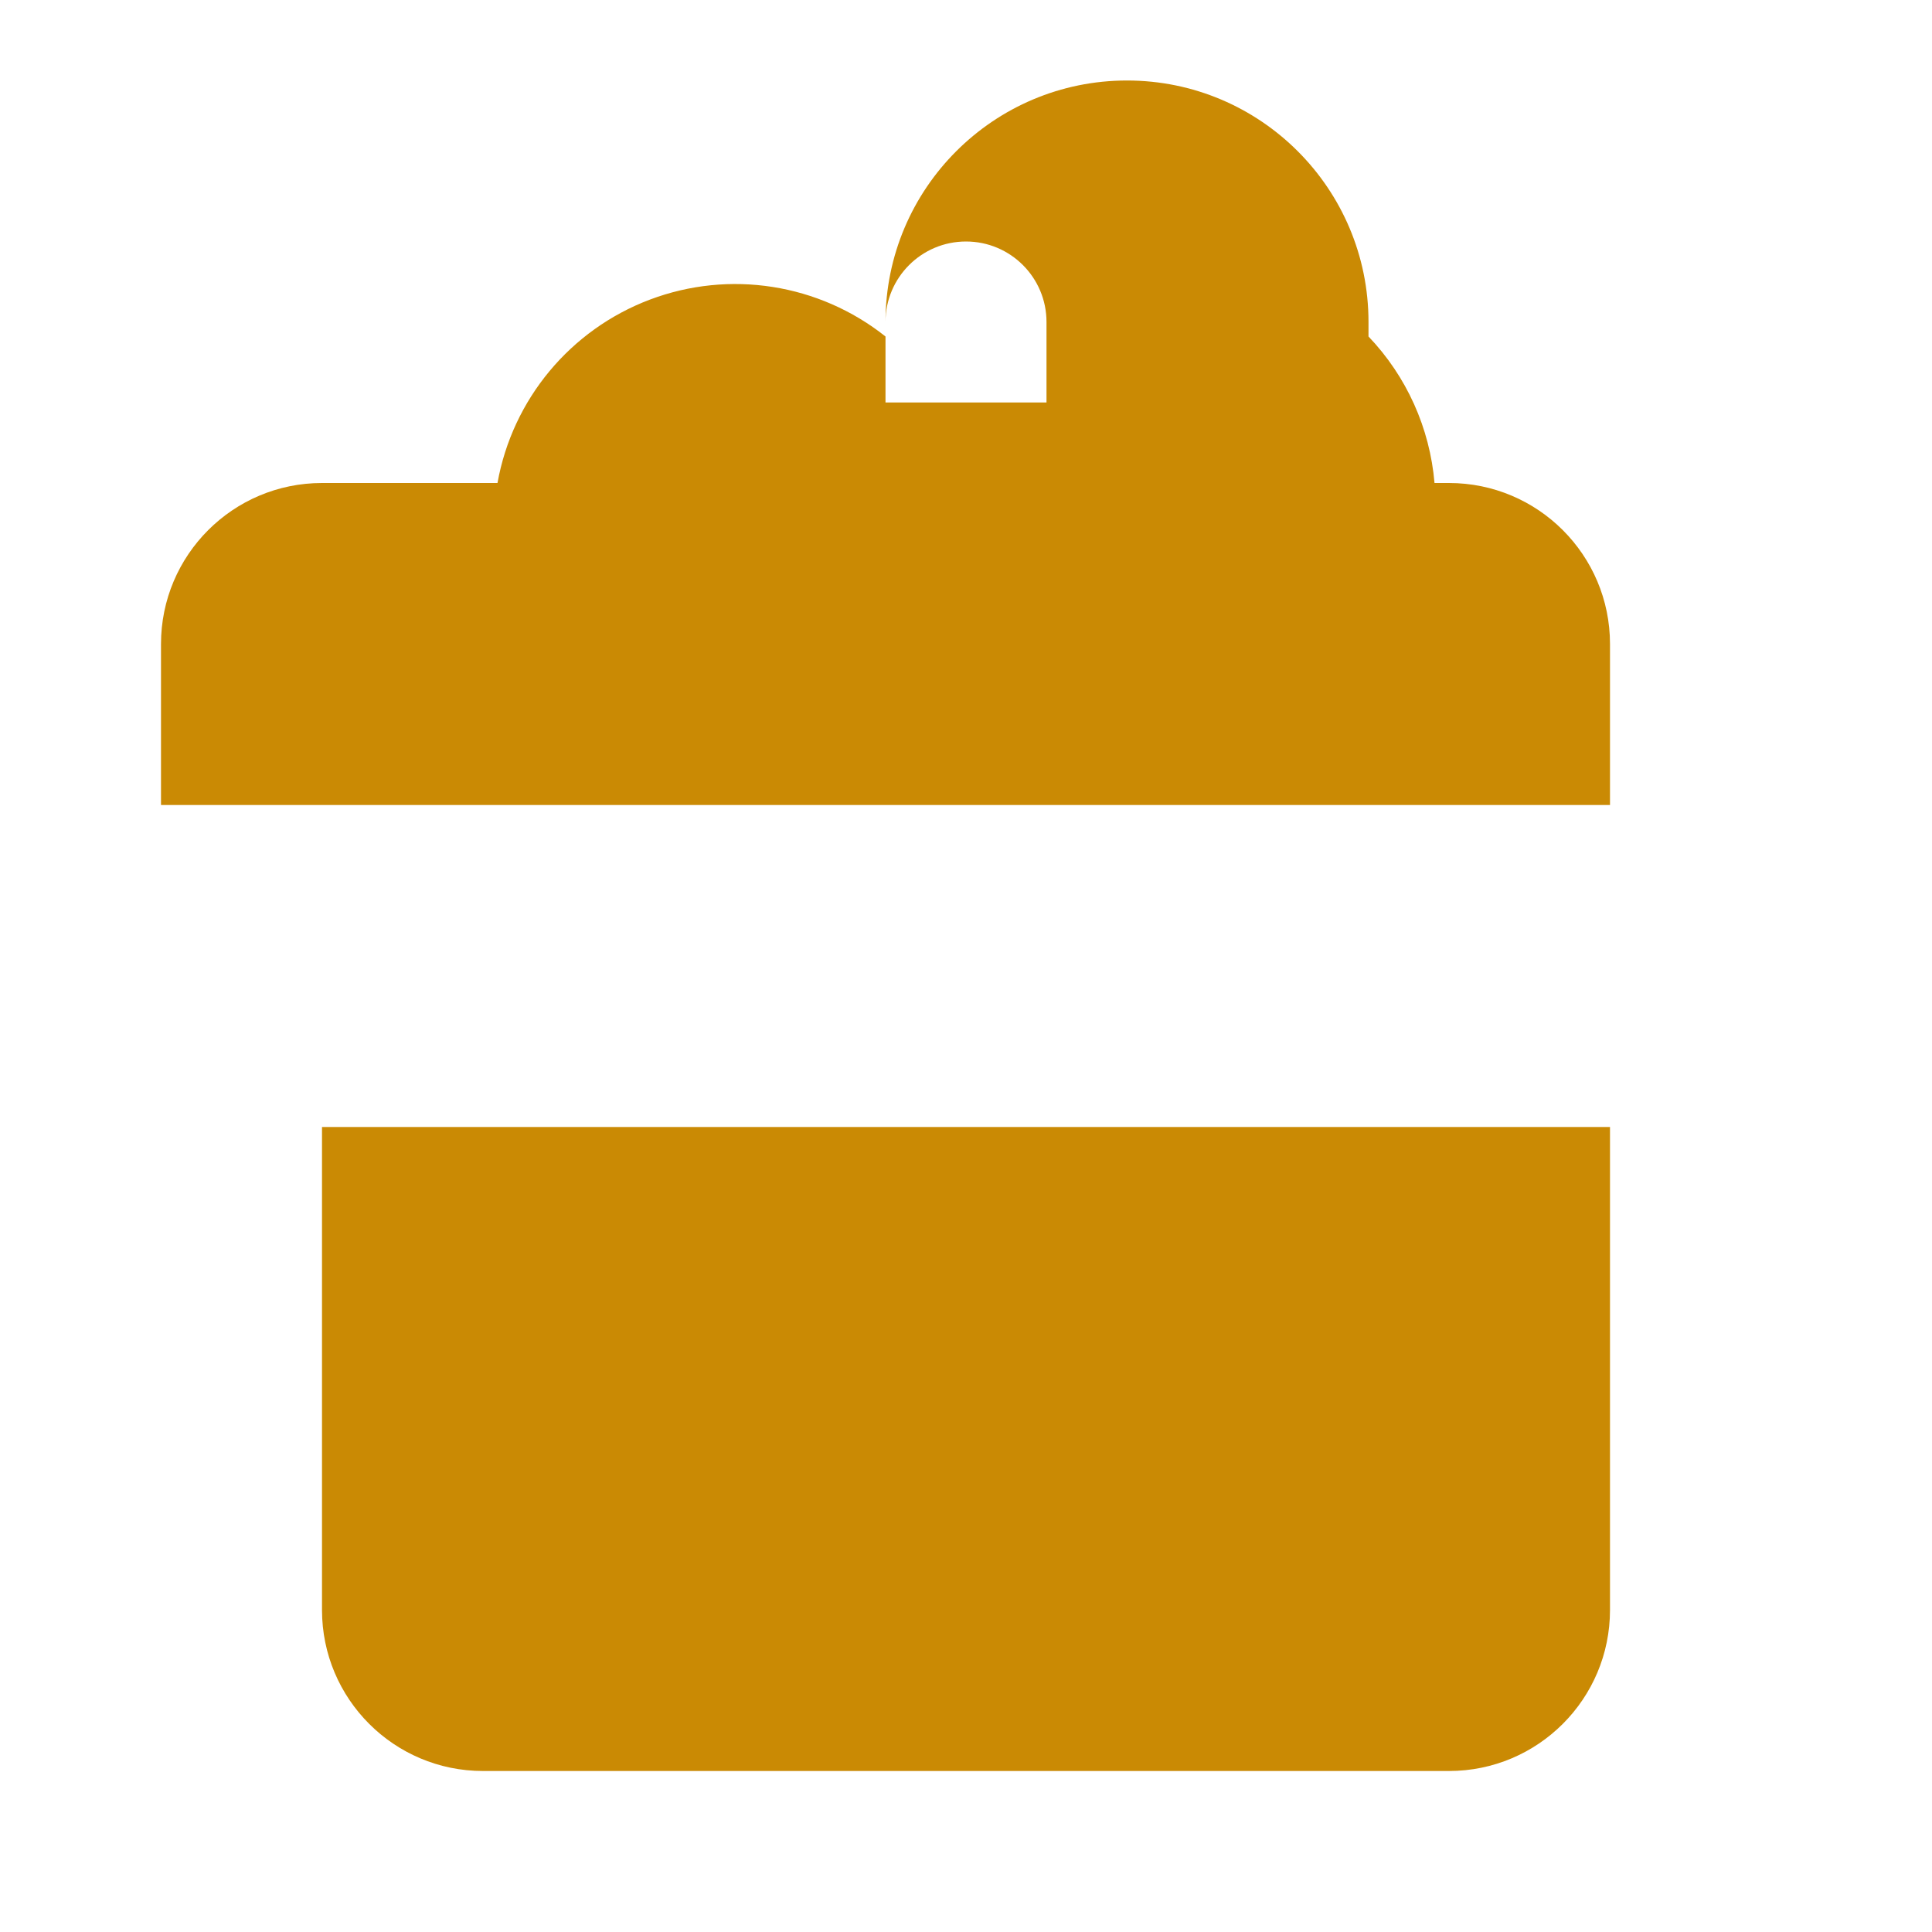
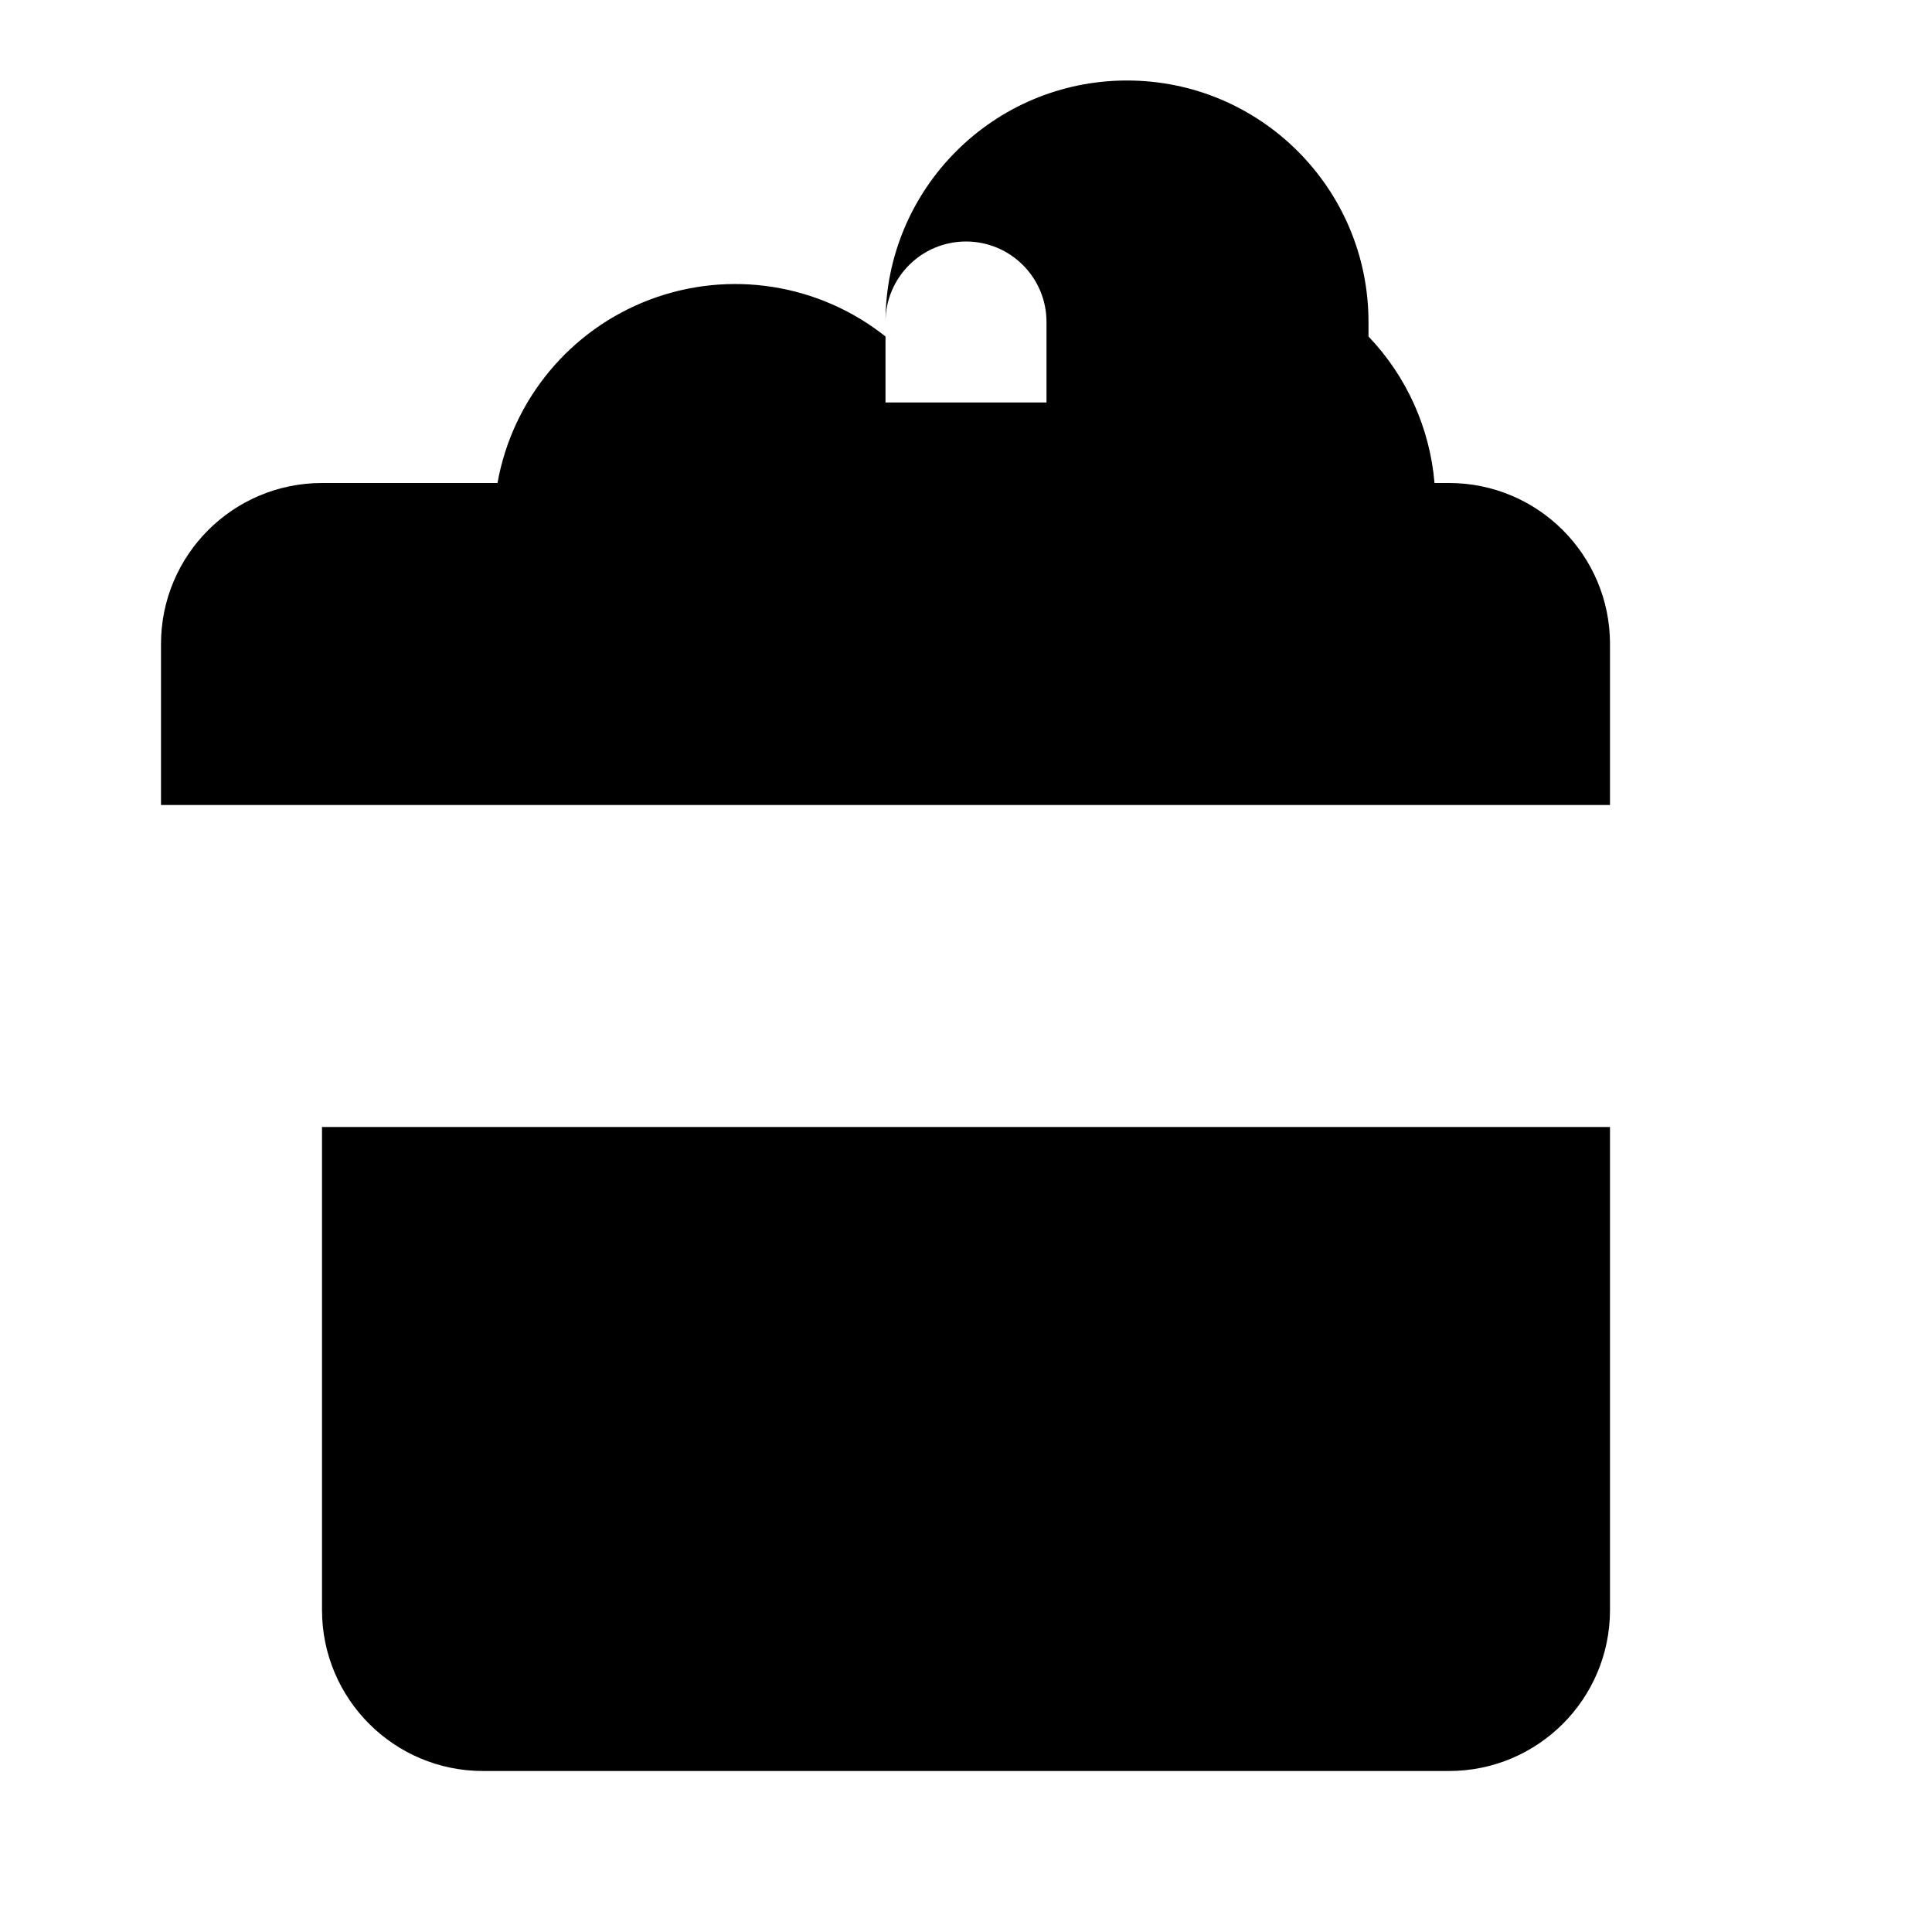
- <svg xmlns="http://www.w3.org/2000/svg" viewBox="0 0 24 24" fill="#ca8a04" width="24" height="24">
+ <svg xmlns="http://www.w3.org/2000/svg" viewBox="0 0 24 24" fill="#000000" width="24" height="24">
  <path d="M20 6h-2.18A3 3 0 0017 4.18V4a3 3 0 00-3-3 3 3 0 00-3 3v.18A3 3 0 006.18 6H4a2 2 0 00-2 2v2h18V8a2 2 0 00-2-2zm-9-2a1 1 0 112 0v1h-2V4zm9 10H4v6a2 2 0 002 2h12a2 2 0 002-2v-6z" />
</svg>
